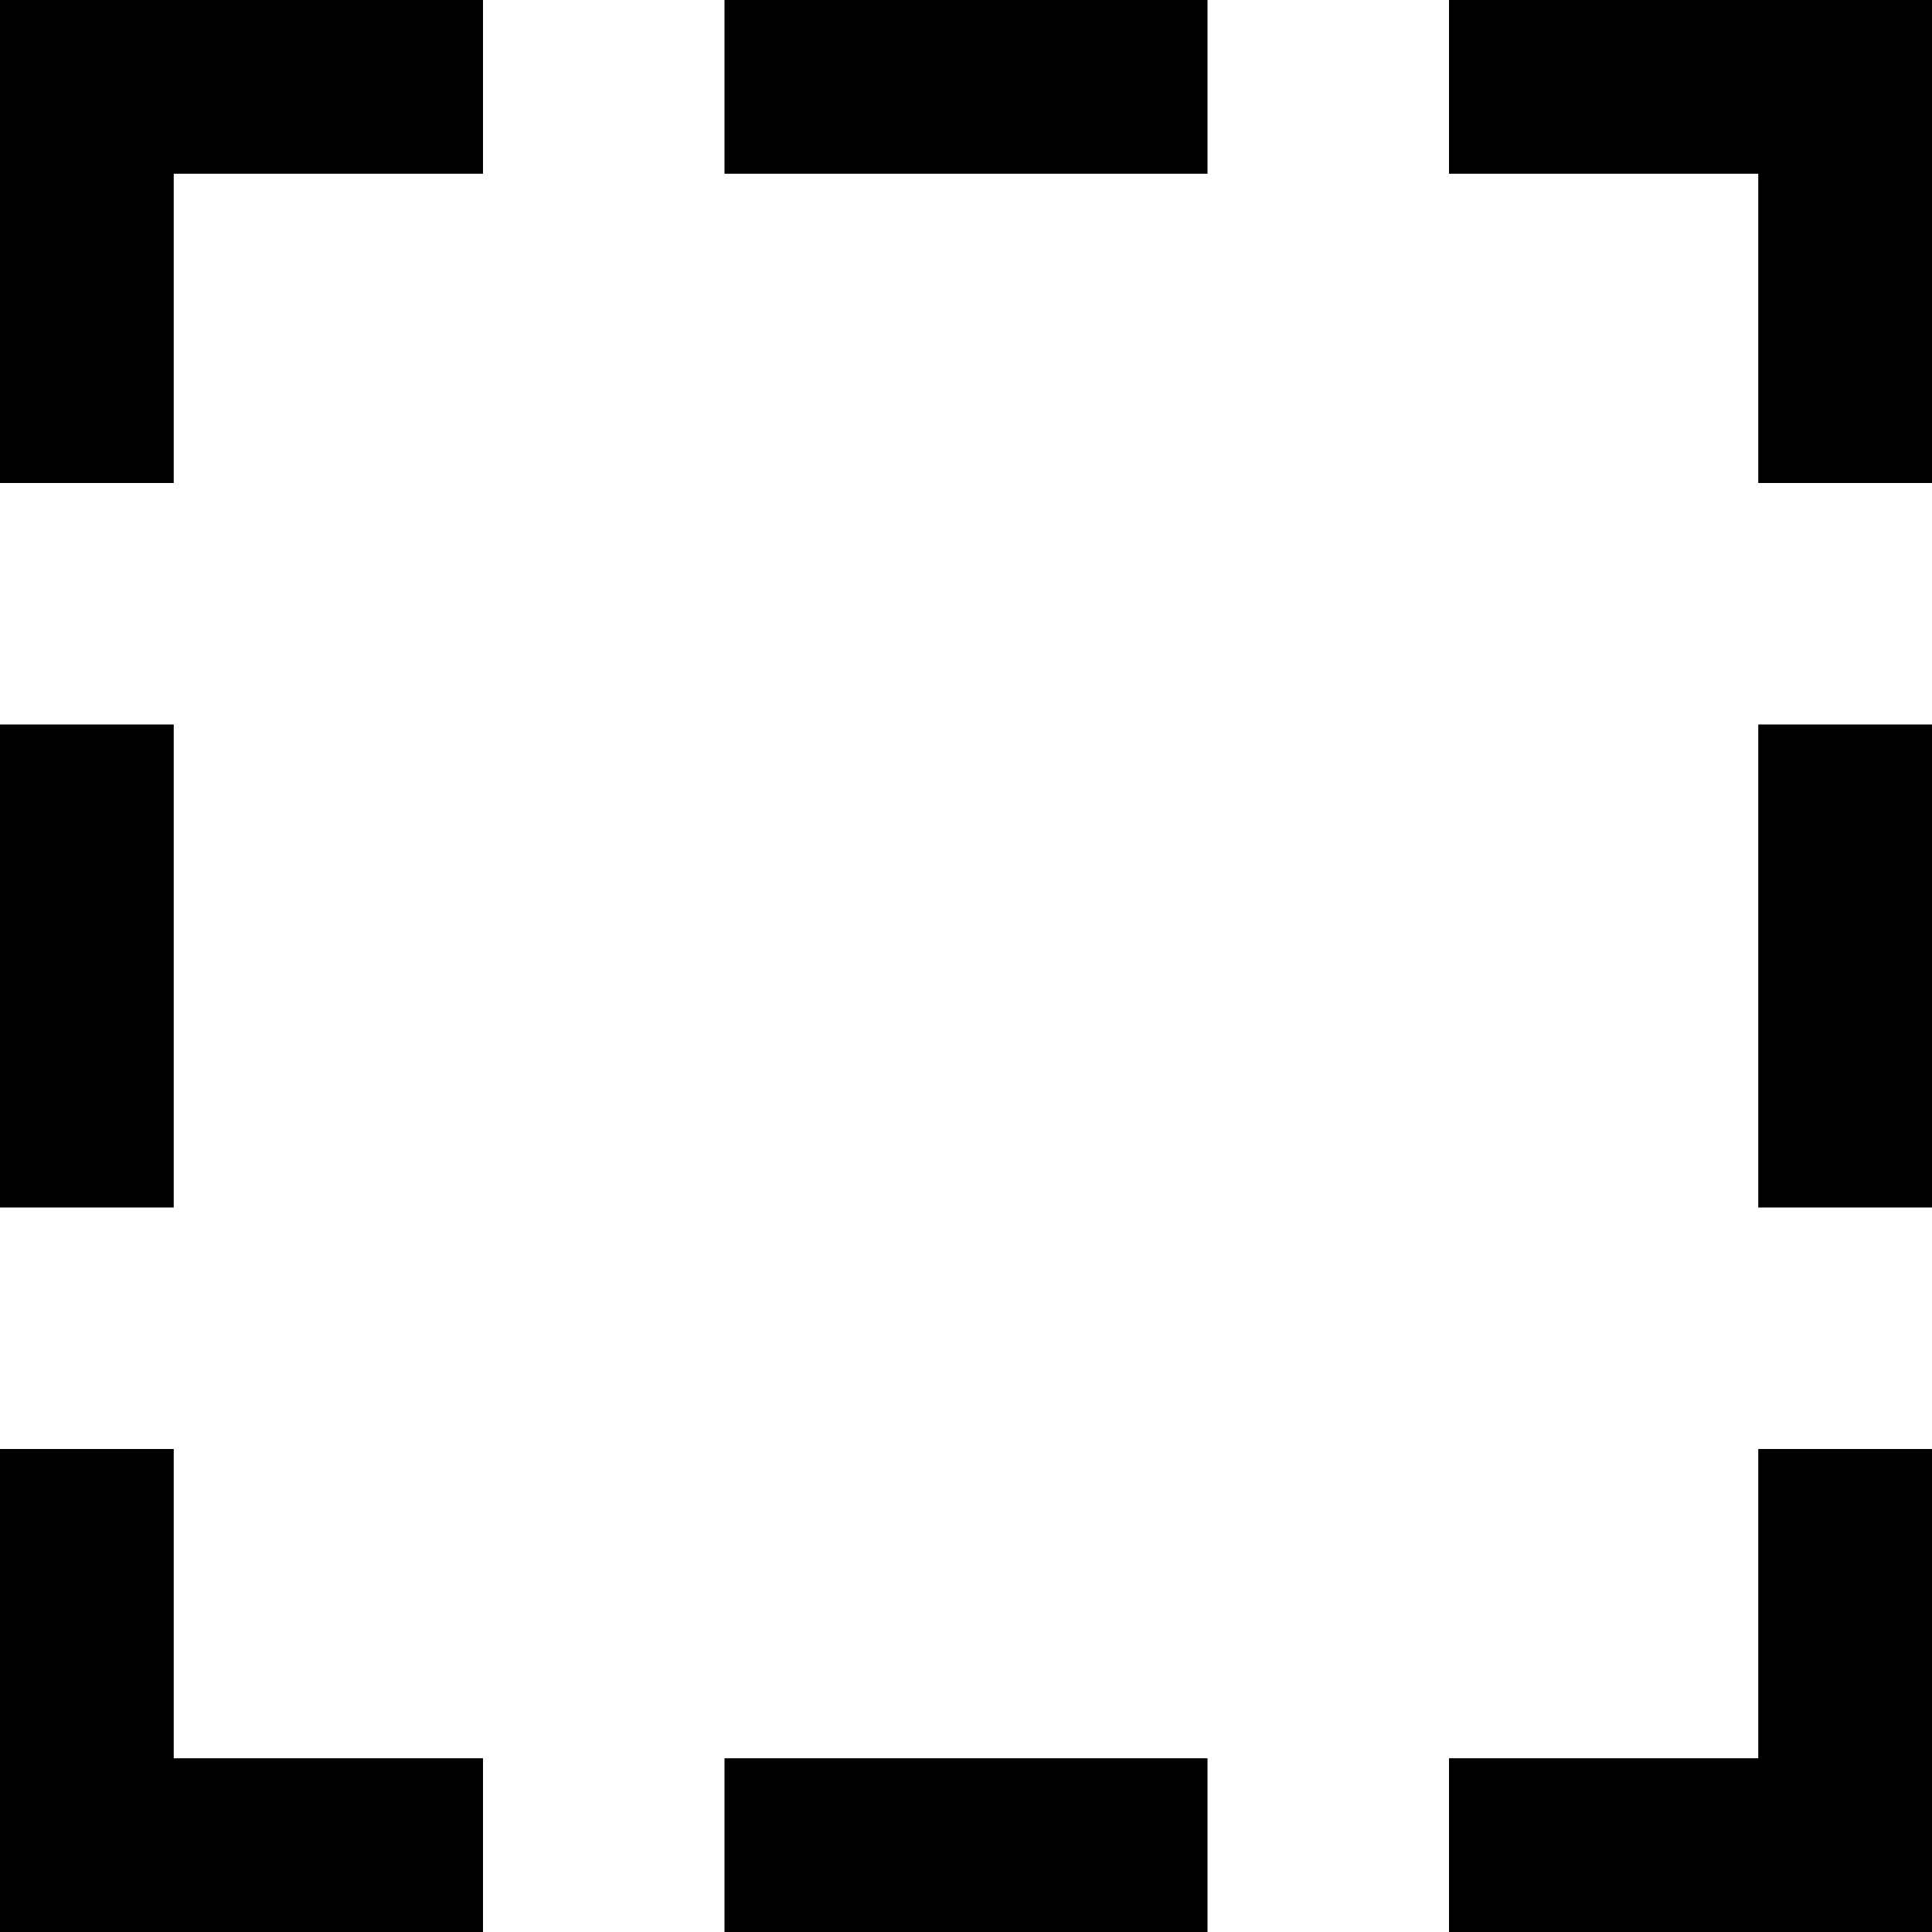
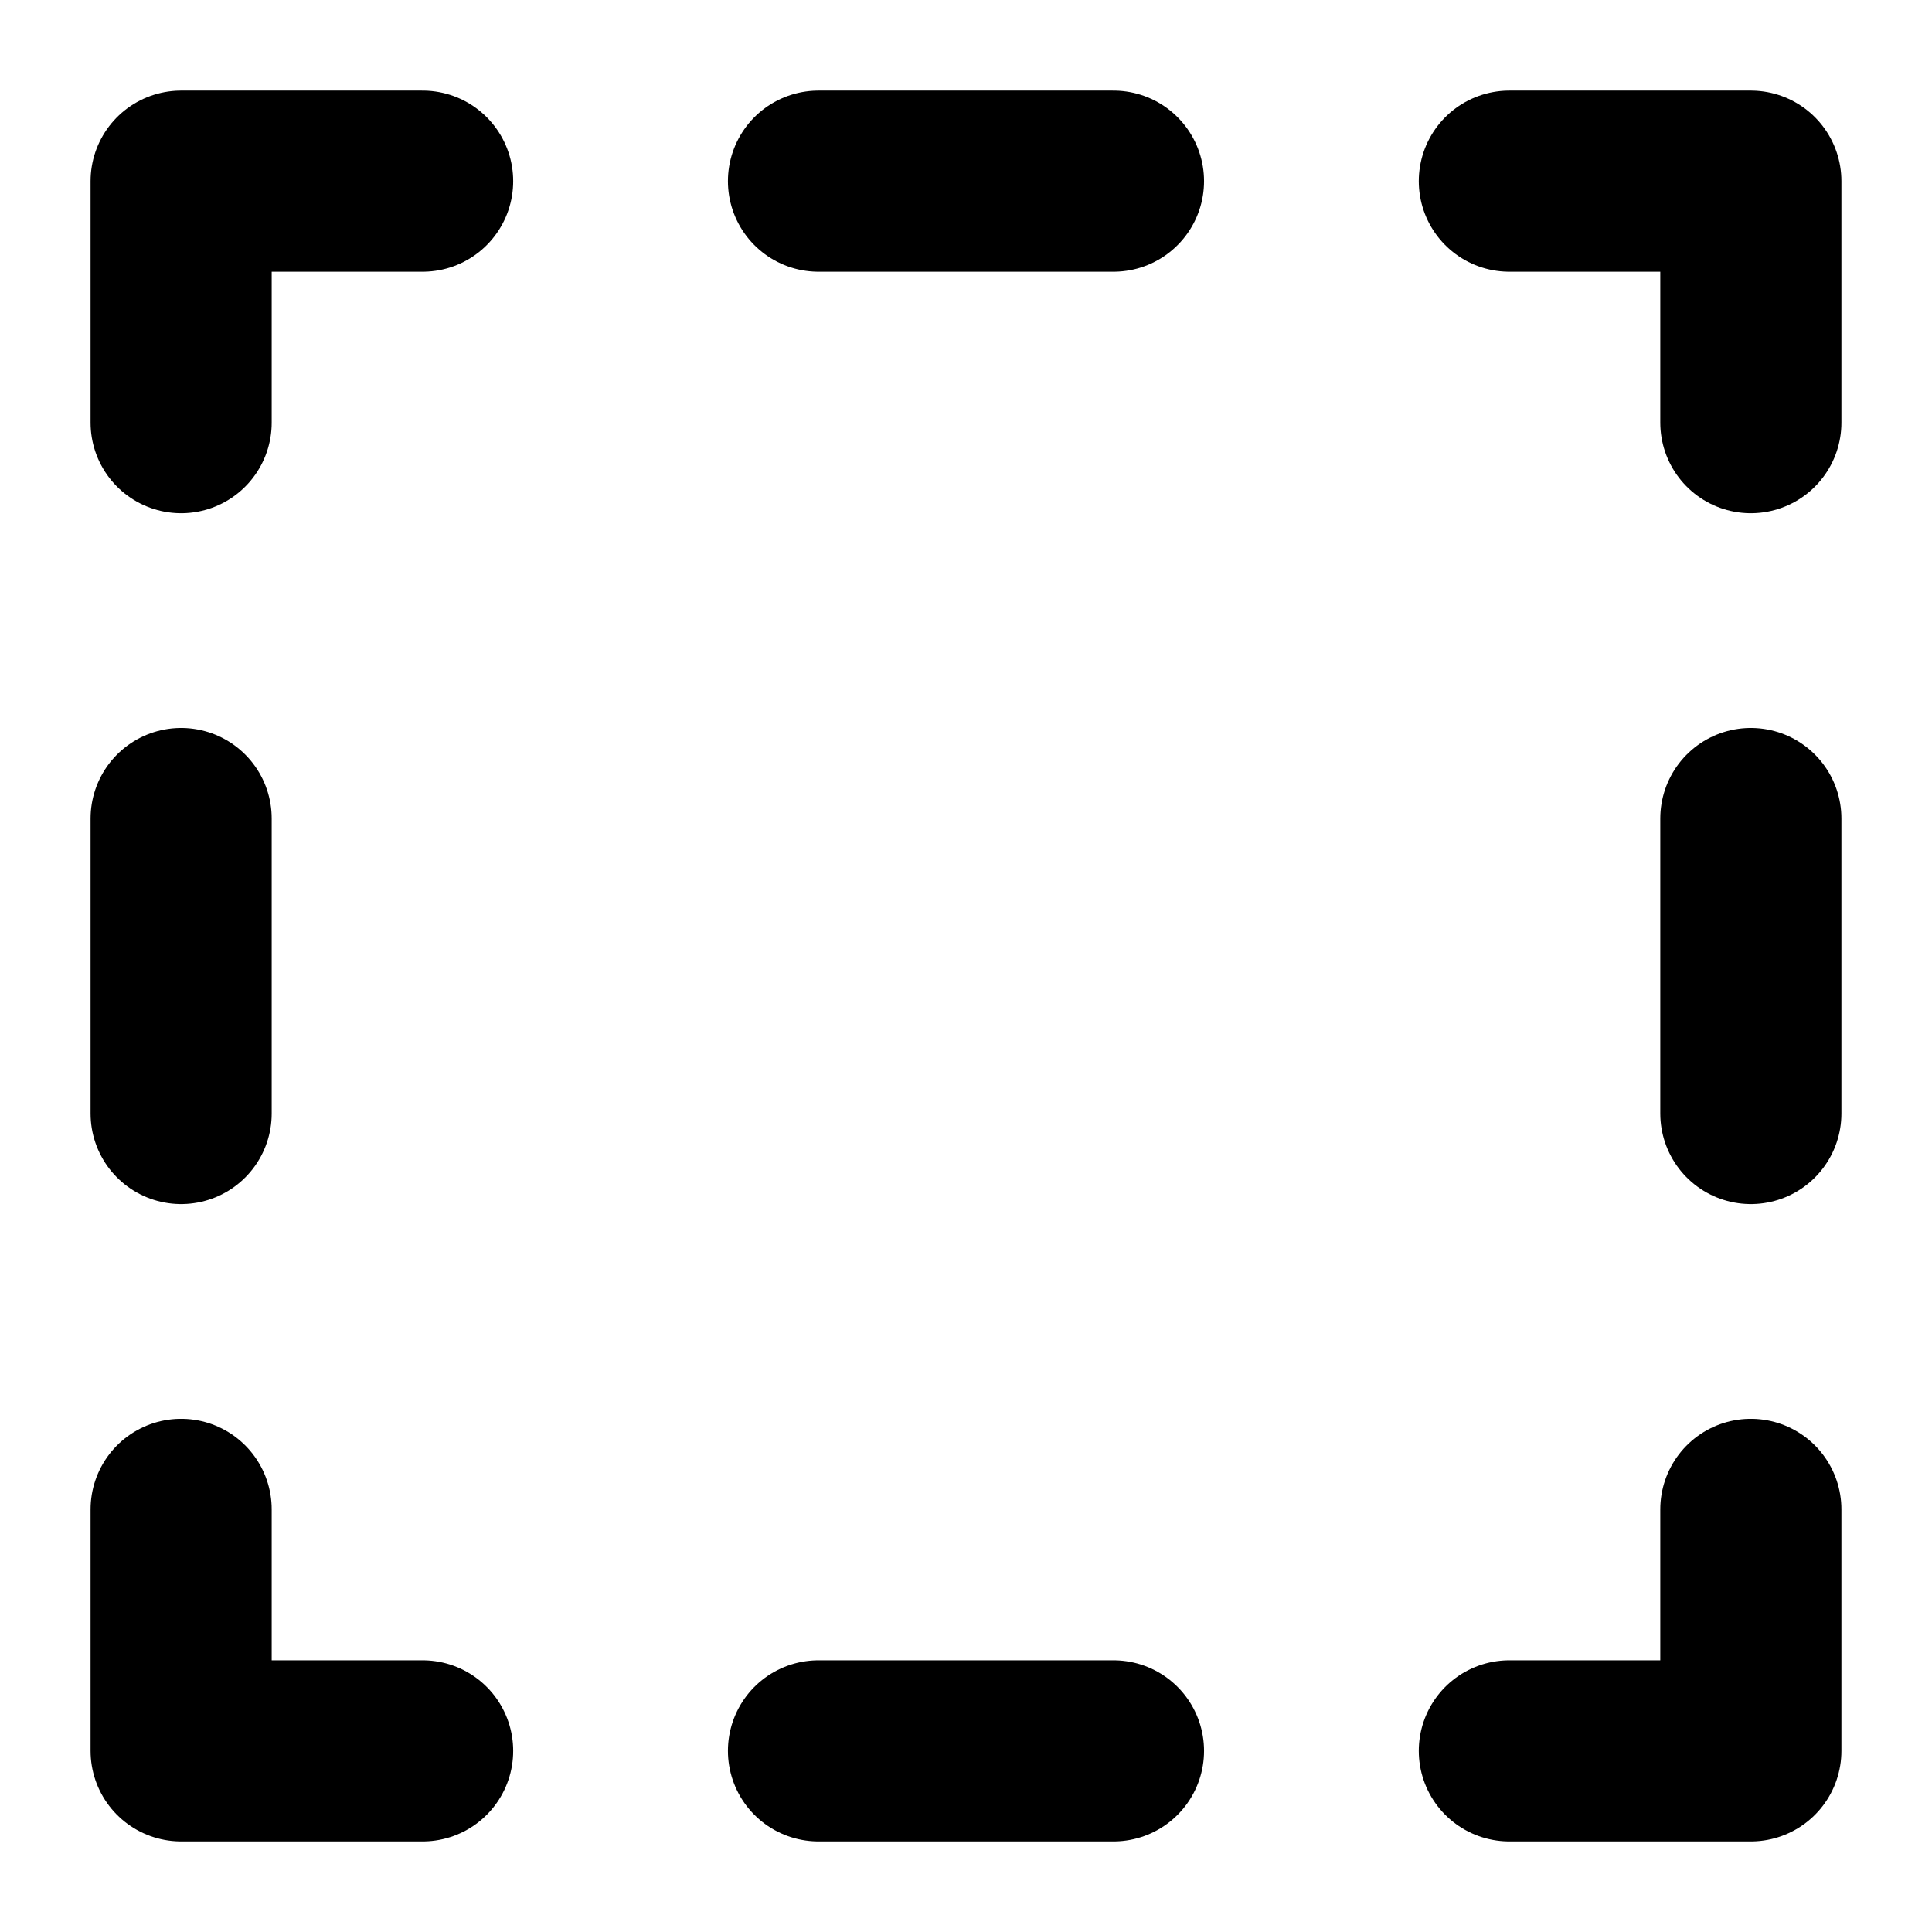
- <svg xmlns="http://www.w3.org/2000/svg" width="1112" height="1112" viewBox="0 -863.1 1112 1112" role="img" focusable="false" aria-labelledby="MathJax-SVG-1-Title" version="1.1" id="svg3">
-   <defs aria-hidden="true" id="defs1">
-     <path stroke-width="1" id="E1-MJMAIN-5B" d="M 118,-250 V 750 h 137 v -40 h -97 v -920 h 97 v -40 z" />
-     <path stroke-width="1" id="E1-MJMATHI-78" d="m 52,289 q 7,42 54,97 47,55 116,56 35,0 64,-18 29,-18 43,-45 42,63 101,63 37,0 64,-22 27,-22 28,-59 0,-29 -14,-47 -14,-18 -27,-22 -13,-4 -23,-4 -19,0 -31,11 -12,11 -12,29 0,46 50,63 -11,13 -40,13 -13,0 -19,-2 -38,-16 -56,-66 -60,-221 -60,-258 0,-28 16,-40 16,-12 35,-12 37,0 73,33 36,33 49,81 3,10 6,11 3,1 16,2 h 4 q 15,0 15,-8 0,-1 -2,-11 Q 486,77 440,33 394,-11 333,-11 263,-11 227,52 186,-10 133,-10 h -6 q -49,0 -70,26 -21,26 -22,55 0,32 19,52 19,20 45,20 43,0 43,-42 Q 142,81 130,66 118,51 107,46 96,41 94,41 l -3,-1 q 0,-1 6,-4 6,-3 16,-7 10,-4 19,-3 36,0 62,45 9,16 23,68 14,52 28,108 14,56 16,66 5,27 5,39 0,28 -15,40 -15,12 -34,12 -40,0 -75,-32 -35,-32 -49,-82 -2,-9 -5,-10 -3,-1 -16,-2 H 58 q -6,6 -6,11 z" />
-     <path stroke-width="1" id="E1-MJMAIN-5D" d="m 22,710 v 40 H 159 V -250 H 22 v 40 h 97 v 920 z" />
-   </defs>
-   <g id="g14" transform="translate(-5733.694,-15536.446)">
-     <path d="m 5733.694,14673.346 v 278 h 100 v -178 h 178 v -100 z" style="color:#000000;fill:#000000;fill-rule:evenodd;stroke-dasharray:220, 100;-inkscape-stroke:none" id="path1-9-0" />
-     <path d="m 6845.694,14673.346 h -278 v 100 h 178 v 178 h 100 z" style="color:#000000;fill:#000000;fill-rule:evenodd;stroke-dasharray:220, 100;-inkscape-stroke:none" id="path1-9-0-5" />
-     <path d="m 6845.694,15785.346 v -278 h -100 v 178 h -178 v 100 z" style="color:#000000;fill:#000000;fill-rule:evenodd;stroke-dasharray:220, 100;-inkscape-stroke:none" id="path1-9-0-55" />
-     <path d="m 5733.694,15785.346 v -278 h 100 v 178 h 178 v 100 z" style="color:#000000;fill:#000000;fill-rule:evenodd;stroke-dasharray:220, 100;-inkscape-stroke:none" id="path1-9-0-3" />
-     <path d="m 6150.694,14673.346 v 100 h 278 v -100 z" style="color:#000000;fill:#000000;fill-rule:evenodd;stroke-dasharray:220, 100;-inkscape-stroke:none" id="path1-90-37" />
-     <path d="m 6150.694,15685.346 v 100 h 278 v -100 z" style="color:#000000;fill:#000000;fill-rule:evenodd;stroke-dasharray:220, 100;-inkscape-stroke:none" id="path1-90-37-0" />
-     <path d="m 5833.694,15090.346 h -100 v 278 h 100 z" style="color:#000000;fill:#000000;fill-rule:evenodd;stroke-dasharray:220, 100;-inkscape-stroke:none" id="path1-90-37-1" />
-     <path d="m 6845.694,15090.346 h -100 v 278 h 100 z" style="color:#000000;fill:#000000;fill-rule:evenodd;stroke-dasharray:220, 100;-inkscape-stroke:none" id="path1-90-37-2" />
-   </g>
+ <svg xmlns="http://www.w3.org/2000/svg" width="64" height="64.001" viewBox="0 -863.1 64 64.001" role="img" focusable="false" aria-labelledby="MathJax-SVG-1-Title" version="1.1" id="svg3">
+   <defs aria-hidden="true" id="defs1" />
+   <path style="fill:none;stroke:#000000;stroke-width:6;stroke-linecap:round;stroke-linejoin:round;stroke-dasharray:none;stroke-opacity:1" d="m 6,-849.099 v -8 h 8" id="path8-3" />
+   <path style="fill:none;stroke:#000000;stroke-width:6;stroke-linecap:round;stroke-linejoin:round;stroke-dasharray:none;stroke-opacity:1" d="m 50,-857.099 h 8 v 8" id="path8-4-7" />
+   <path style="fill:none;stroke:#000000;stroke-width:6;stroke-linecap:round;stroke-linejoin:round;stroke-dasharray:none;stroke-opacity:1" d="m 58,-813.099 v 8 h -8" id="path8-73-15" />
+   <path style="fill:none;stroke:#000000;stroke-width:6;stroke-linecap:round;stroke-linejoin:round;stroke-dasharray:none;stroke-opacity:1" d="M 14,-805.099 H 6 v -8" id="path8-85-5" />
+   <path style="fill:none;stroke:#000000;stroke-width:6;stroke-linecap:round;stroke-linejoin:round;stroke-dasharray:none;stroke-opacity:1" d="m 36.886,-857.099 h -9.772" id="path9-68" />
+   <path style="fill:none;stroke:#000000;stroke-width:6;stroke-linecap:round;stroke-linejoin:round;stroke-dasharray:none;stroke-opacity:1" d="m 36.886,-805.099 h -9.772" id="path9-6-9" />
+   <path style="fill:none;stroke:#000000;stroke-width:6;stroke-linecap:round;stroke-linejoin:round;stroke-dasharray:none;stroke-opacity:1" d="m 6,-826.213 v -9.772" id="path9-0-9" />
+   <path style="fill:none;stroke:#000000;stroke-width:6;stroke-linecap:round;stroke-linejoin:round;stroke-dasharray:none;stroke-opacity:1" d="m 58,-826.213 v -9.772" id="path9-4-5" />
</svg>
